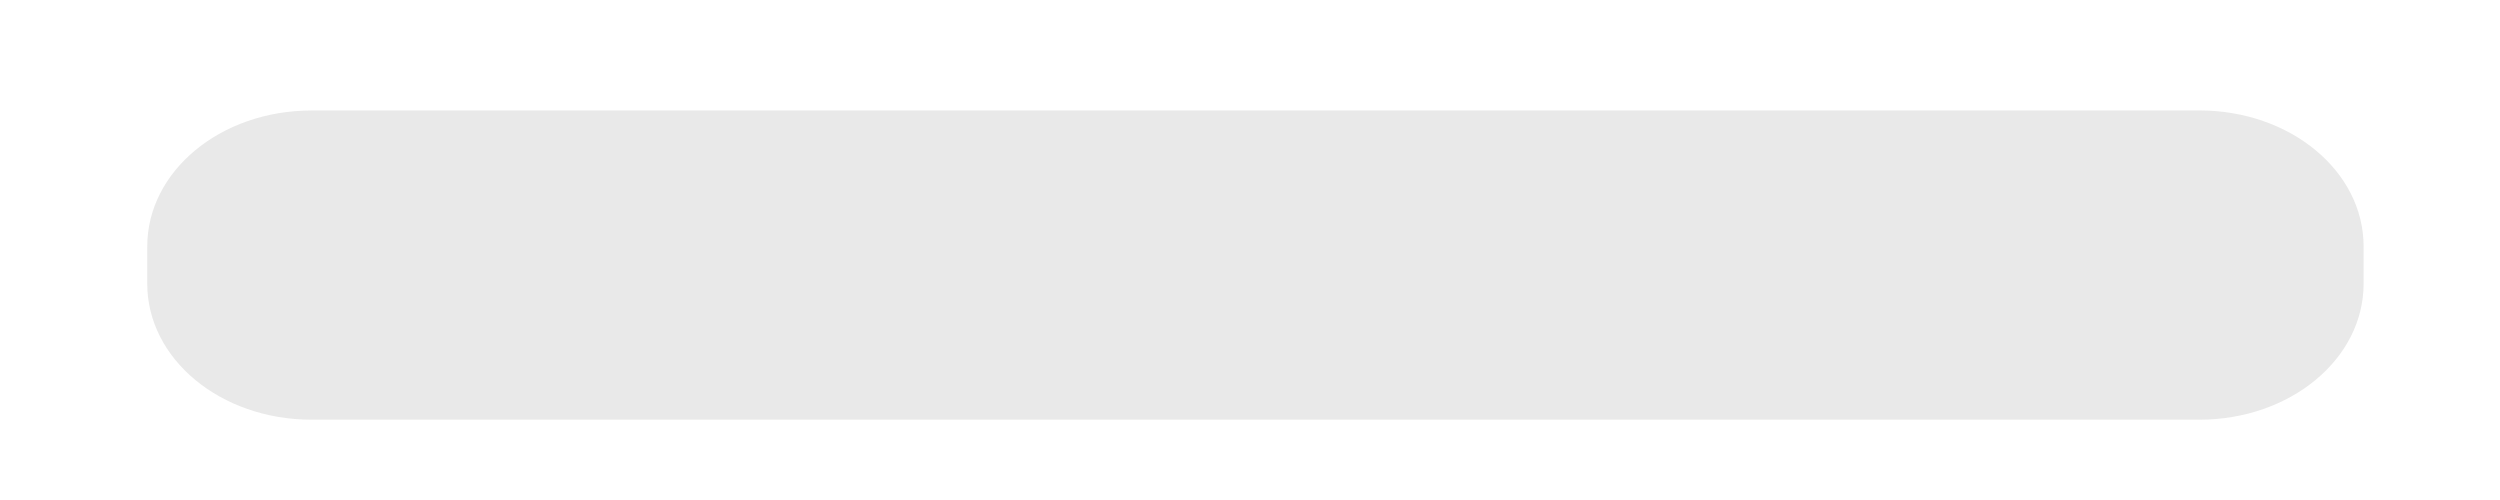
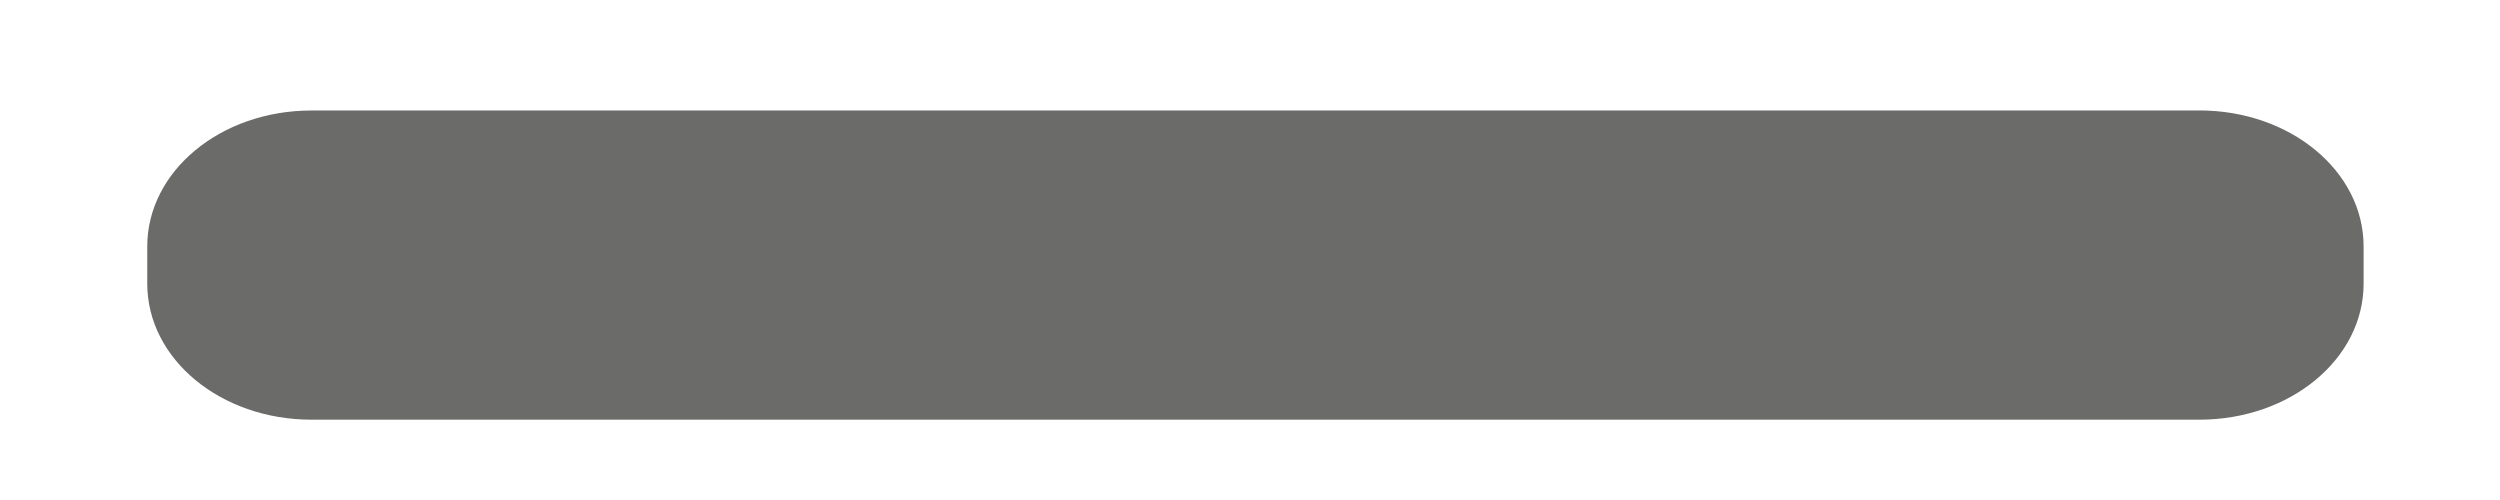
<svg xmlns="http://www.w3.org/2000/svg" id="svg4" version="1.1" fill="#6B6B69" height="7" width="35" viewBox="0 0 35 9.625">
  <defs id="defs8" />
-   <path d="M -0.565,2.126 H 35.774 c 1.752,0 3.163,1.168 3.163,2.619 V 5.46 c 0,1.451 -1.411,2.619 -3.163,2.619 H -0.565 c -1.752,0 -3.163,-1.168 -3.163,-2.619 V 4.746 c 0,-1.451 1.411,-2.619 3.163,-2.619 z" style="opacity:0.15;fill:#6B6B69;fill-opacity:1;stroke:none;stroke-width:3.156;stroke-linecap:round;stroke-linejoin:round;stroke-miterlimit:4;stroke-dasharray:none;stroke-opacity:1;paint-order:markers fill stroke" id="rect843" />
+   <path d="M -0.565,2.126 H 35.774 c 1.752,0 3.163,1.168 3.163,2.619 V 5.46 c 0,1.451 -1.411,2.619 -3.163,2.619 H -0.565 c -1.752,0 -3.163,-1.168 -3.163,-2.619 V 4.746 c 0,-1.451 1.411,-2.619 3.163,-2.619 z" style="opacity:1.0;fill:#6B6B69;fill-opacity:1;stroke:none;stroke-width:3.156;stroke-linecap:round;stroke-linejoin:round;stroke-miterlimit:4;stroke-dasharray:none;stroke-opacity:1;paint-order:markers fill stroke" id="rect843" />
</svg>
